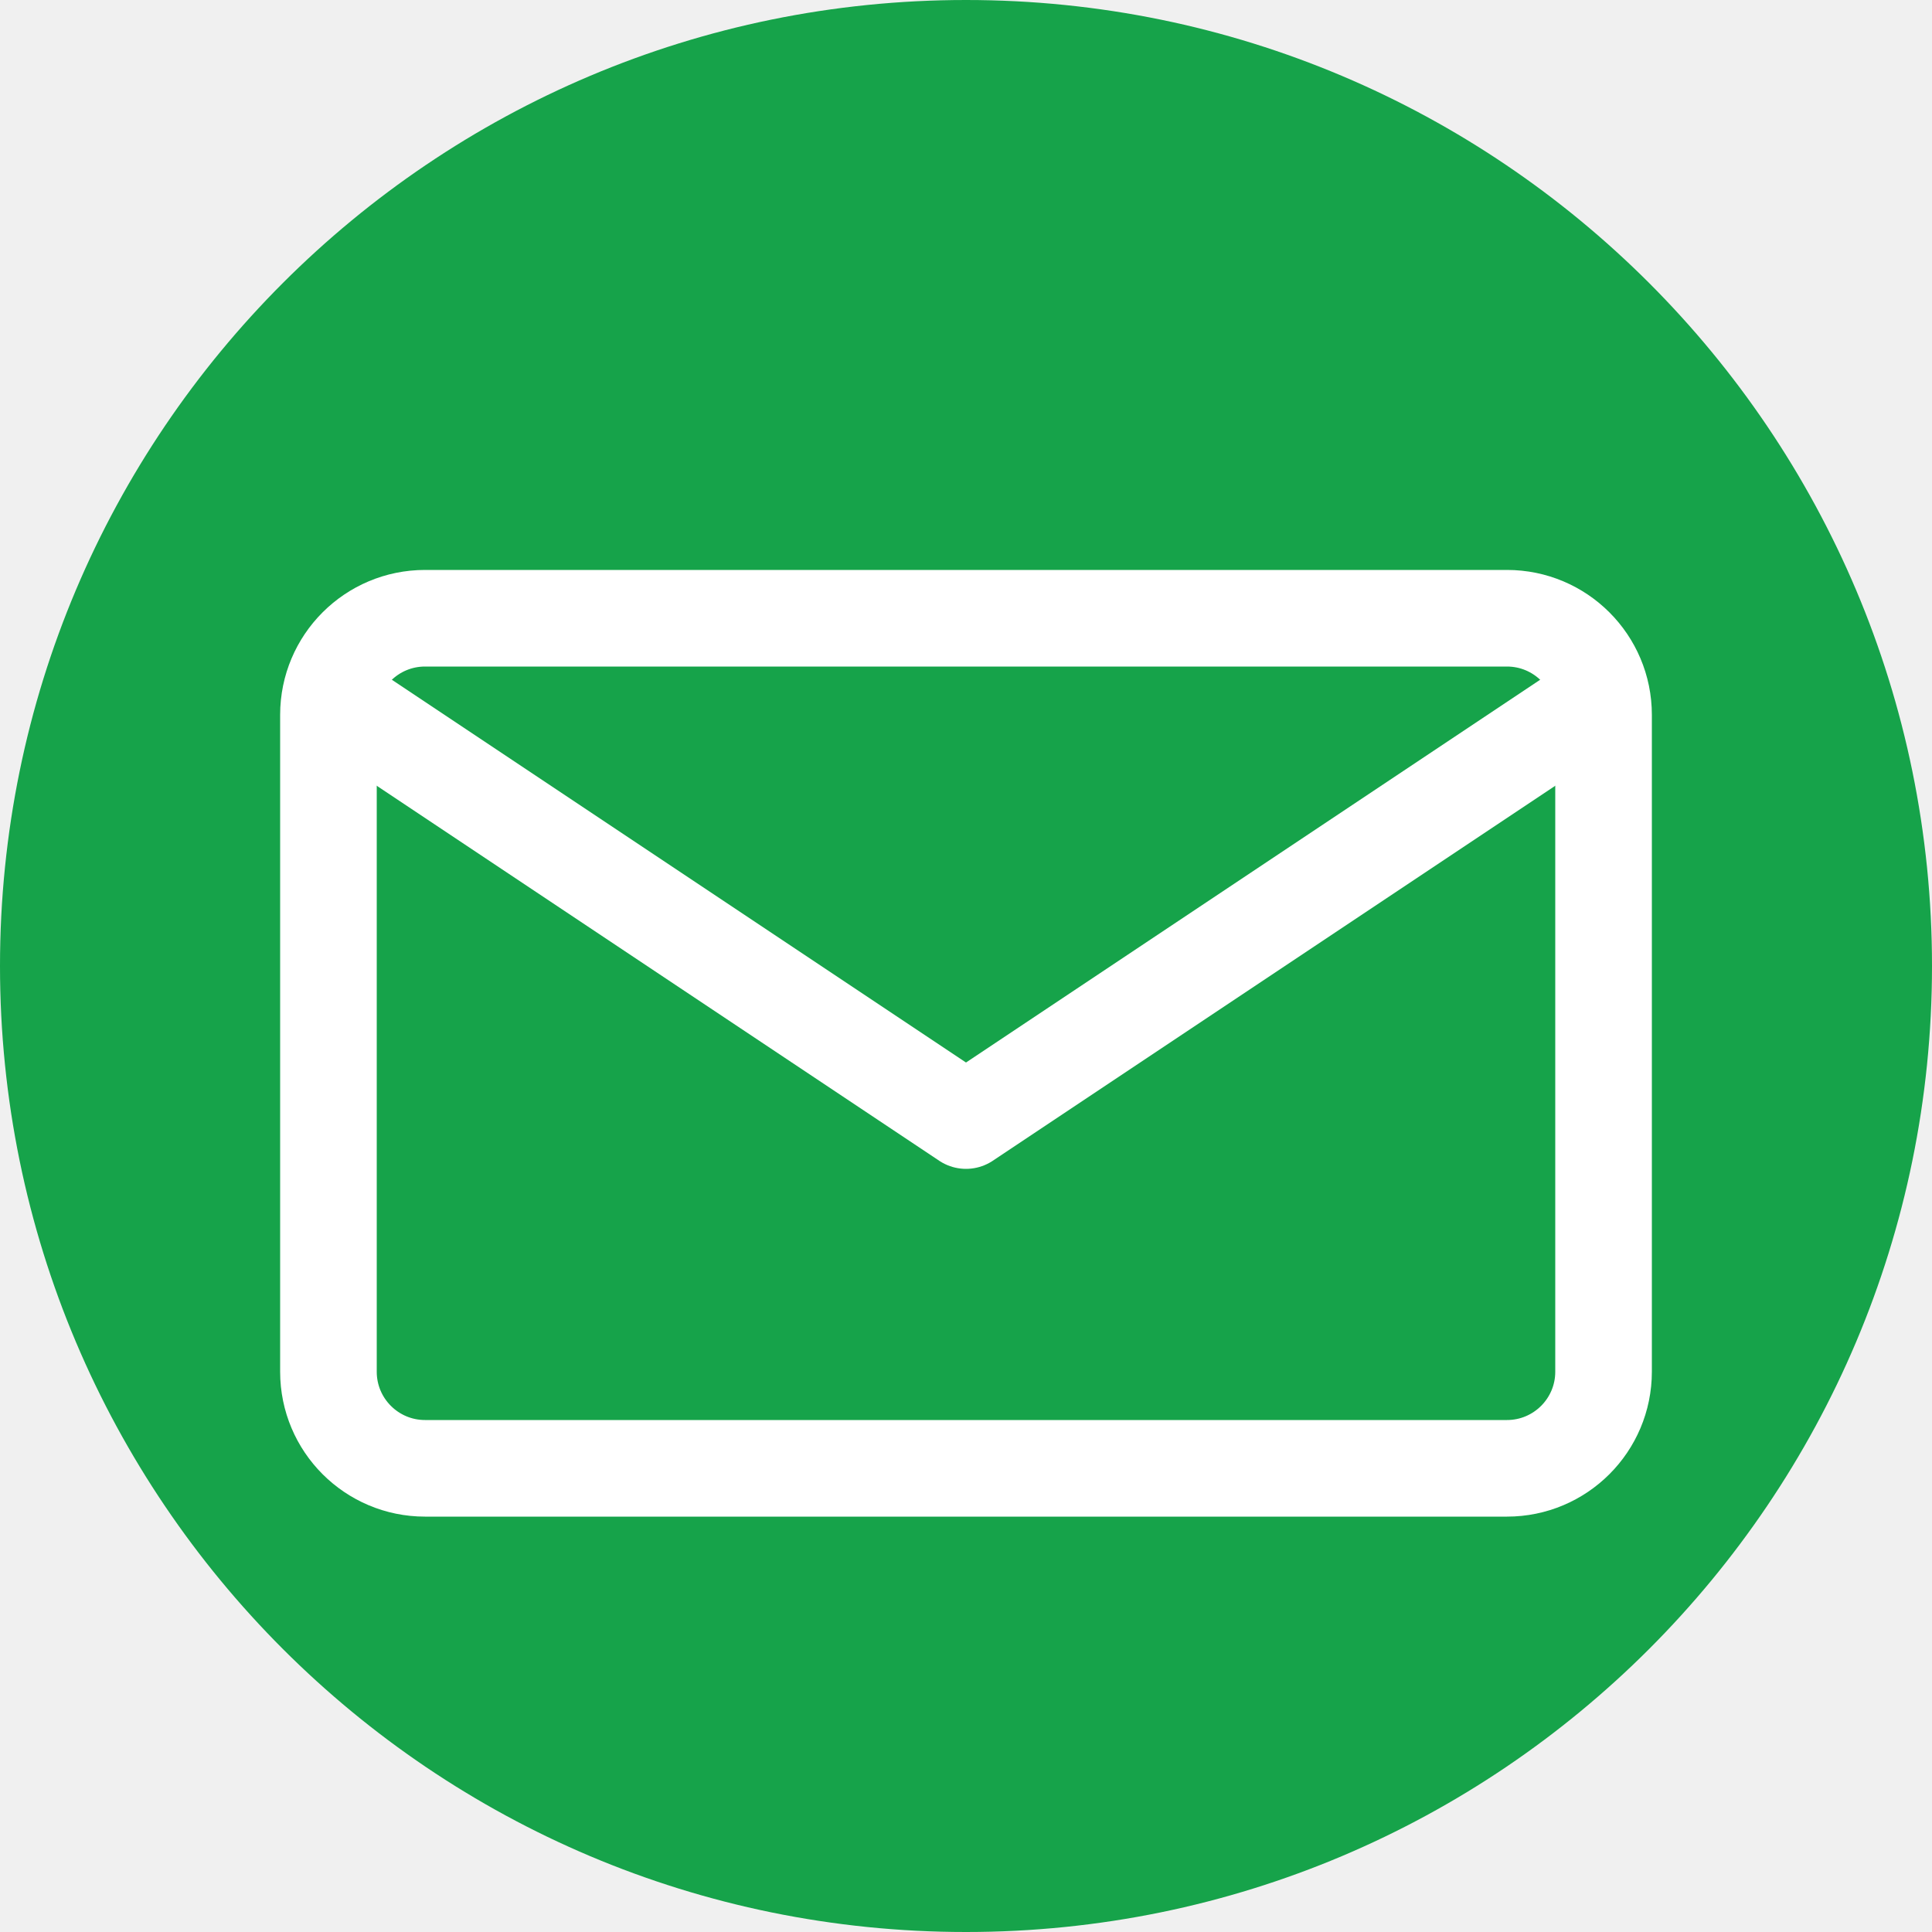
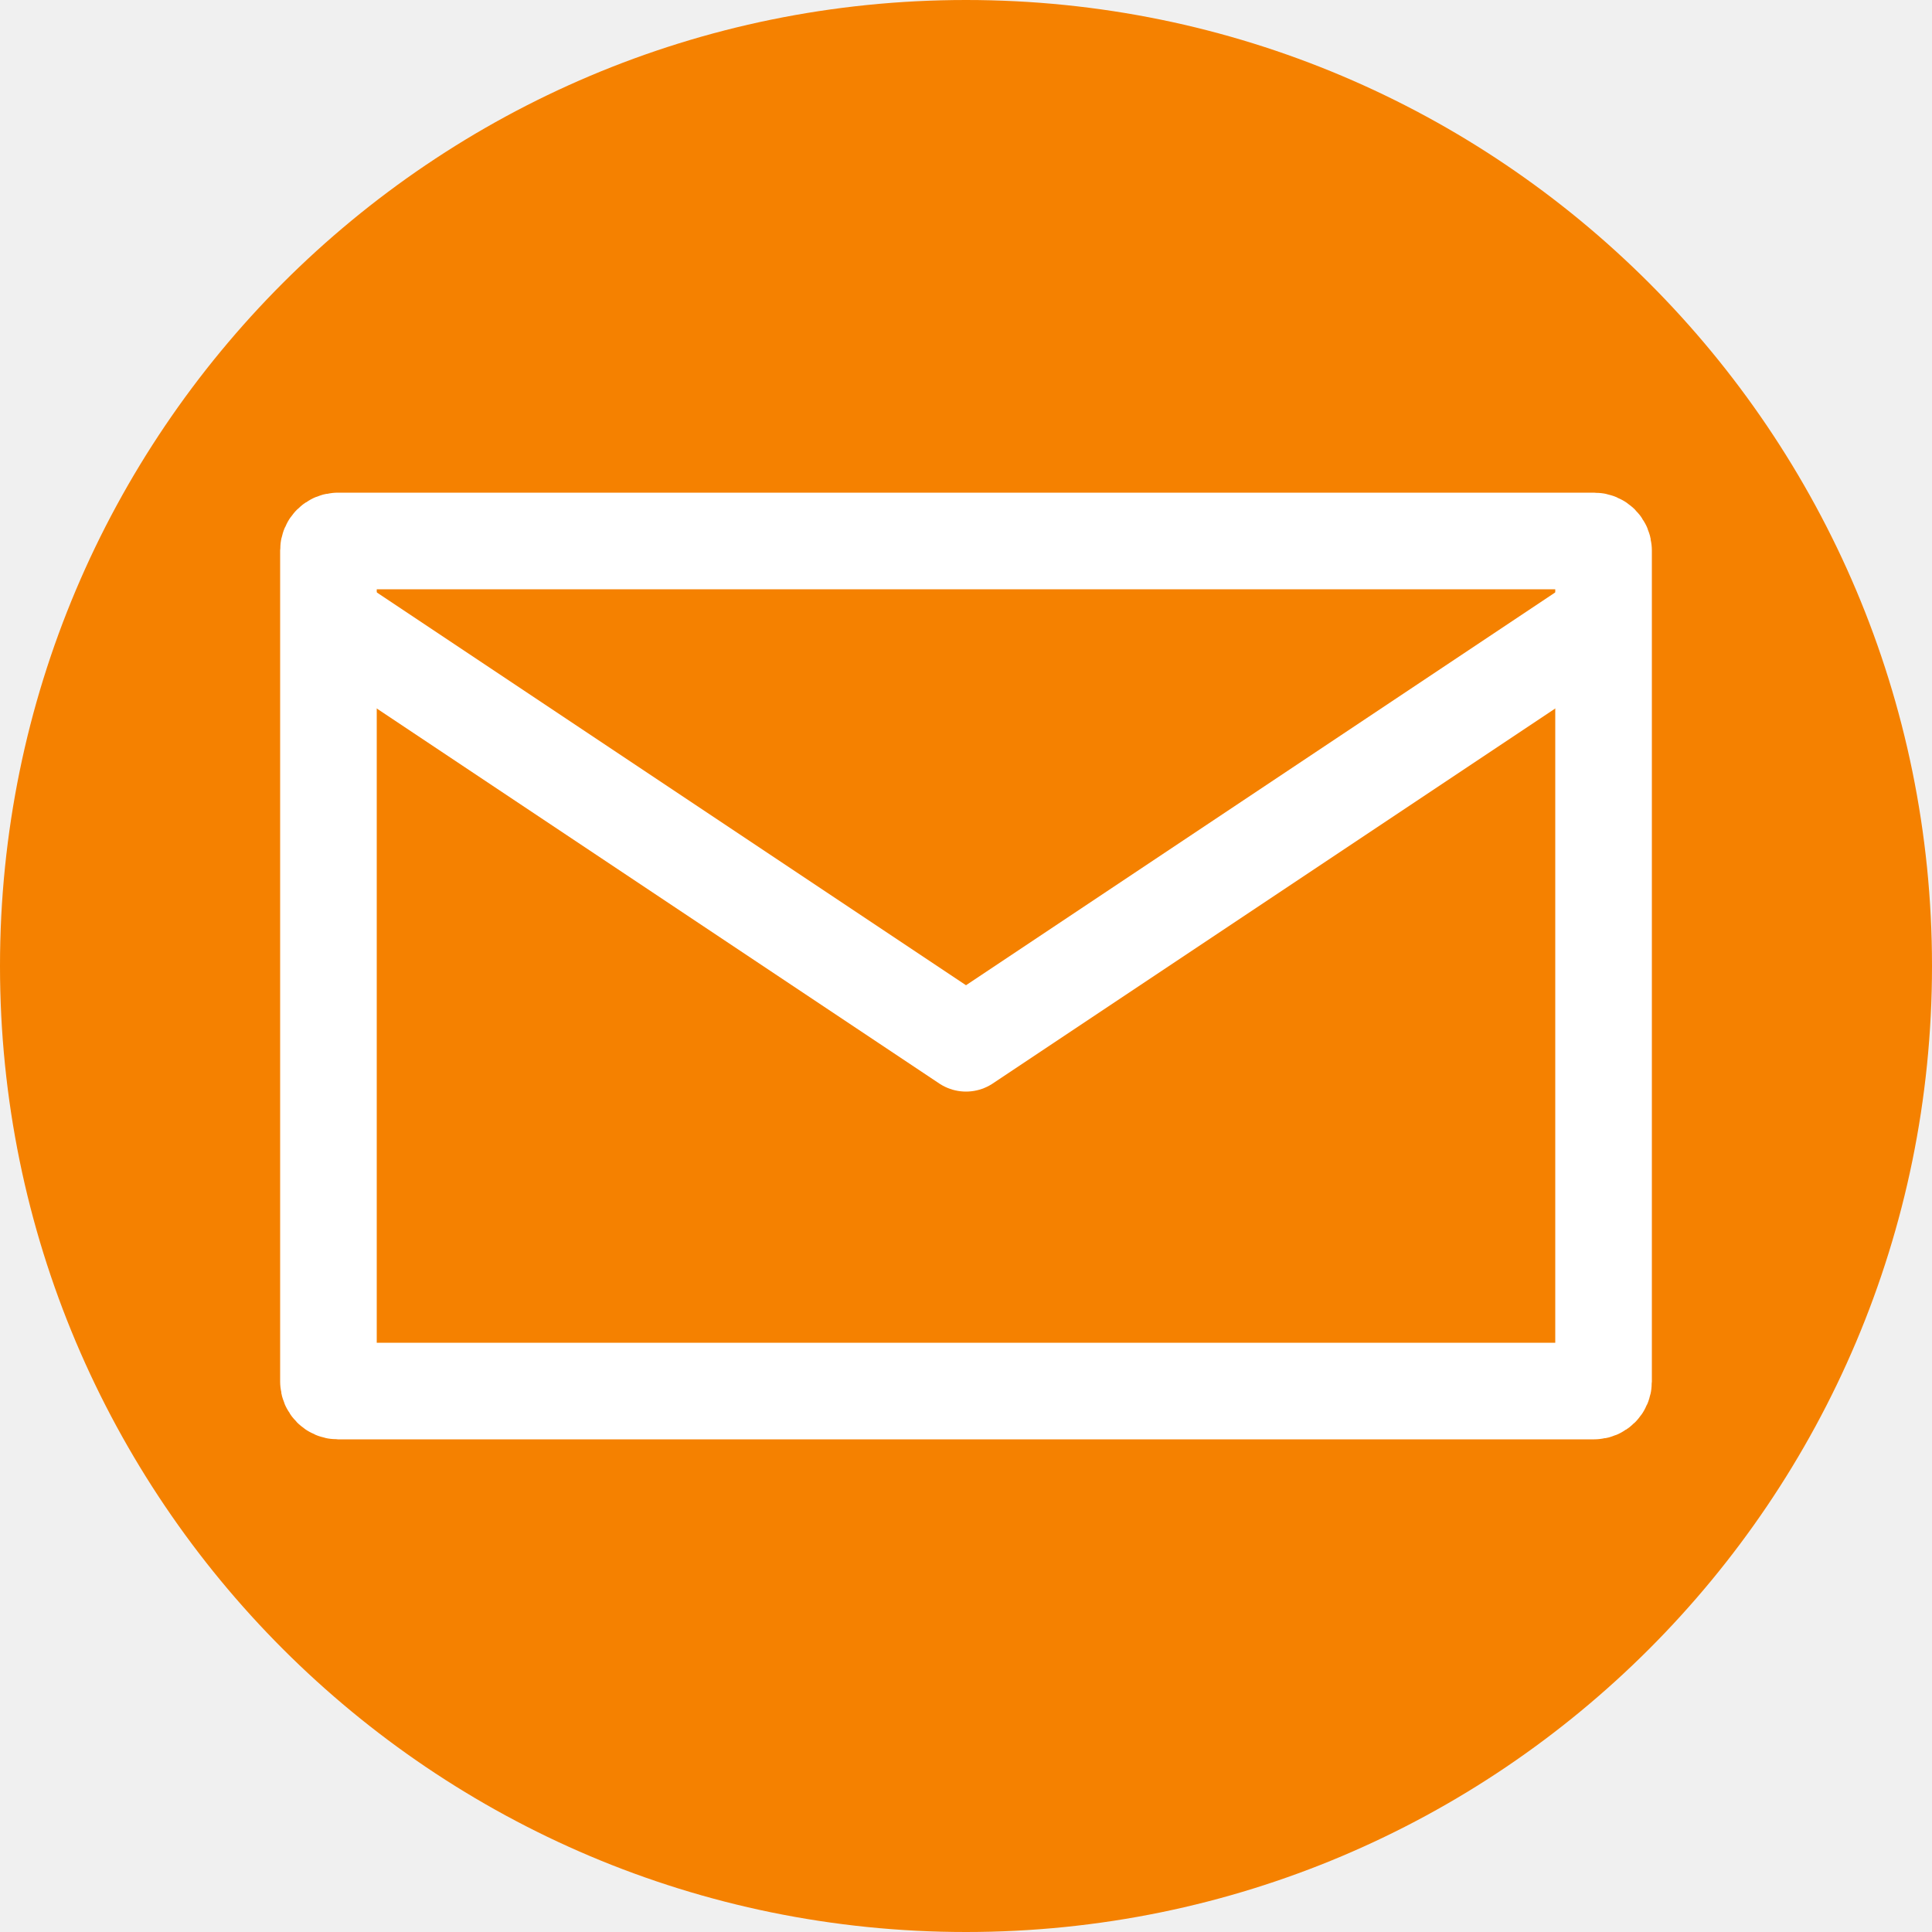
- <svg xmlns="http://www.w3.org/2000/svg" viewBox="0 0 100 100">
-   <circle cx="50" cy="50" r="50" fill="#16a34a" />
-   <rect x="17" y="32" width="66" height="44" rx="5" fill="none" stroke="white" stroke-width="5" />
-   <polyline points="17,36 50,58 83,36" fill="none" stroke="white" stroke-width="5" stroke-linejoin="round" />
+ <svg xmlns="http://www.w3.org/2000/svg" width="100%" height="100%" viewBox="0 0 1024 1024" version="1.1" xml:space="preserve" style="fill-rule:evenodd;clip-rule:evenodd;">
+   <g transform="matrix(10.24,0,0,10.24,0,0)">
+     <g id="InboxDiet">
+       <g id="Favicon">
+         <circle cx="50" cy="50" r="50" style="fill:rgb(245,129,0);" />
+         <g transform="matrix(1,0,0,1,0,-4)">
+           <path d="M83,32.488C83,32.219 82.781,32 82.512,32L17.488,32C17.219,32 17,32.219 17,32.488L17,75.512C17,75.781 17.219,76 17.488,76L82.512,76C82.781,76 83,75.781 83,75.512L83,32.488Z" style="fill:none;stroke:white;stroke-width:5px;" />
+           <path d="M17,36L50,58L83,36" style="fill:none;fill-rule:nonzero;stroke:white;stroke-width:5px;stroke-linejoin:round;" />
+         </g>
+       </g>
+     </g>
+   </g>
</svg>
